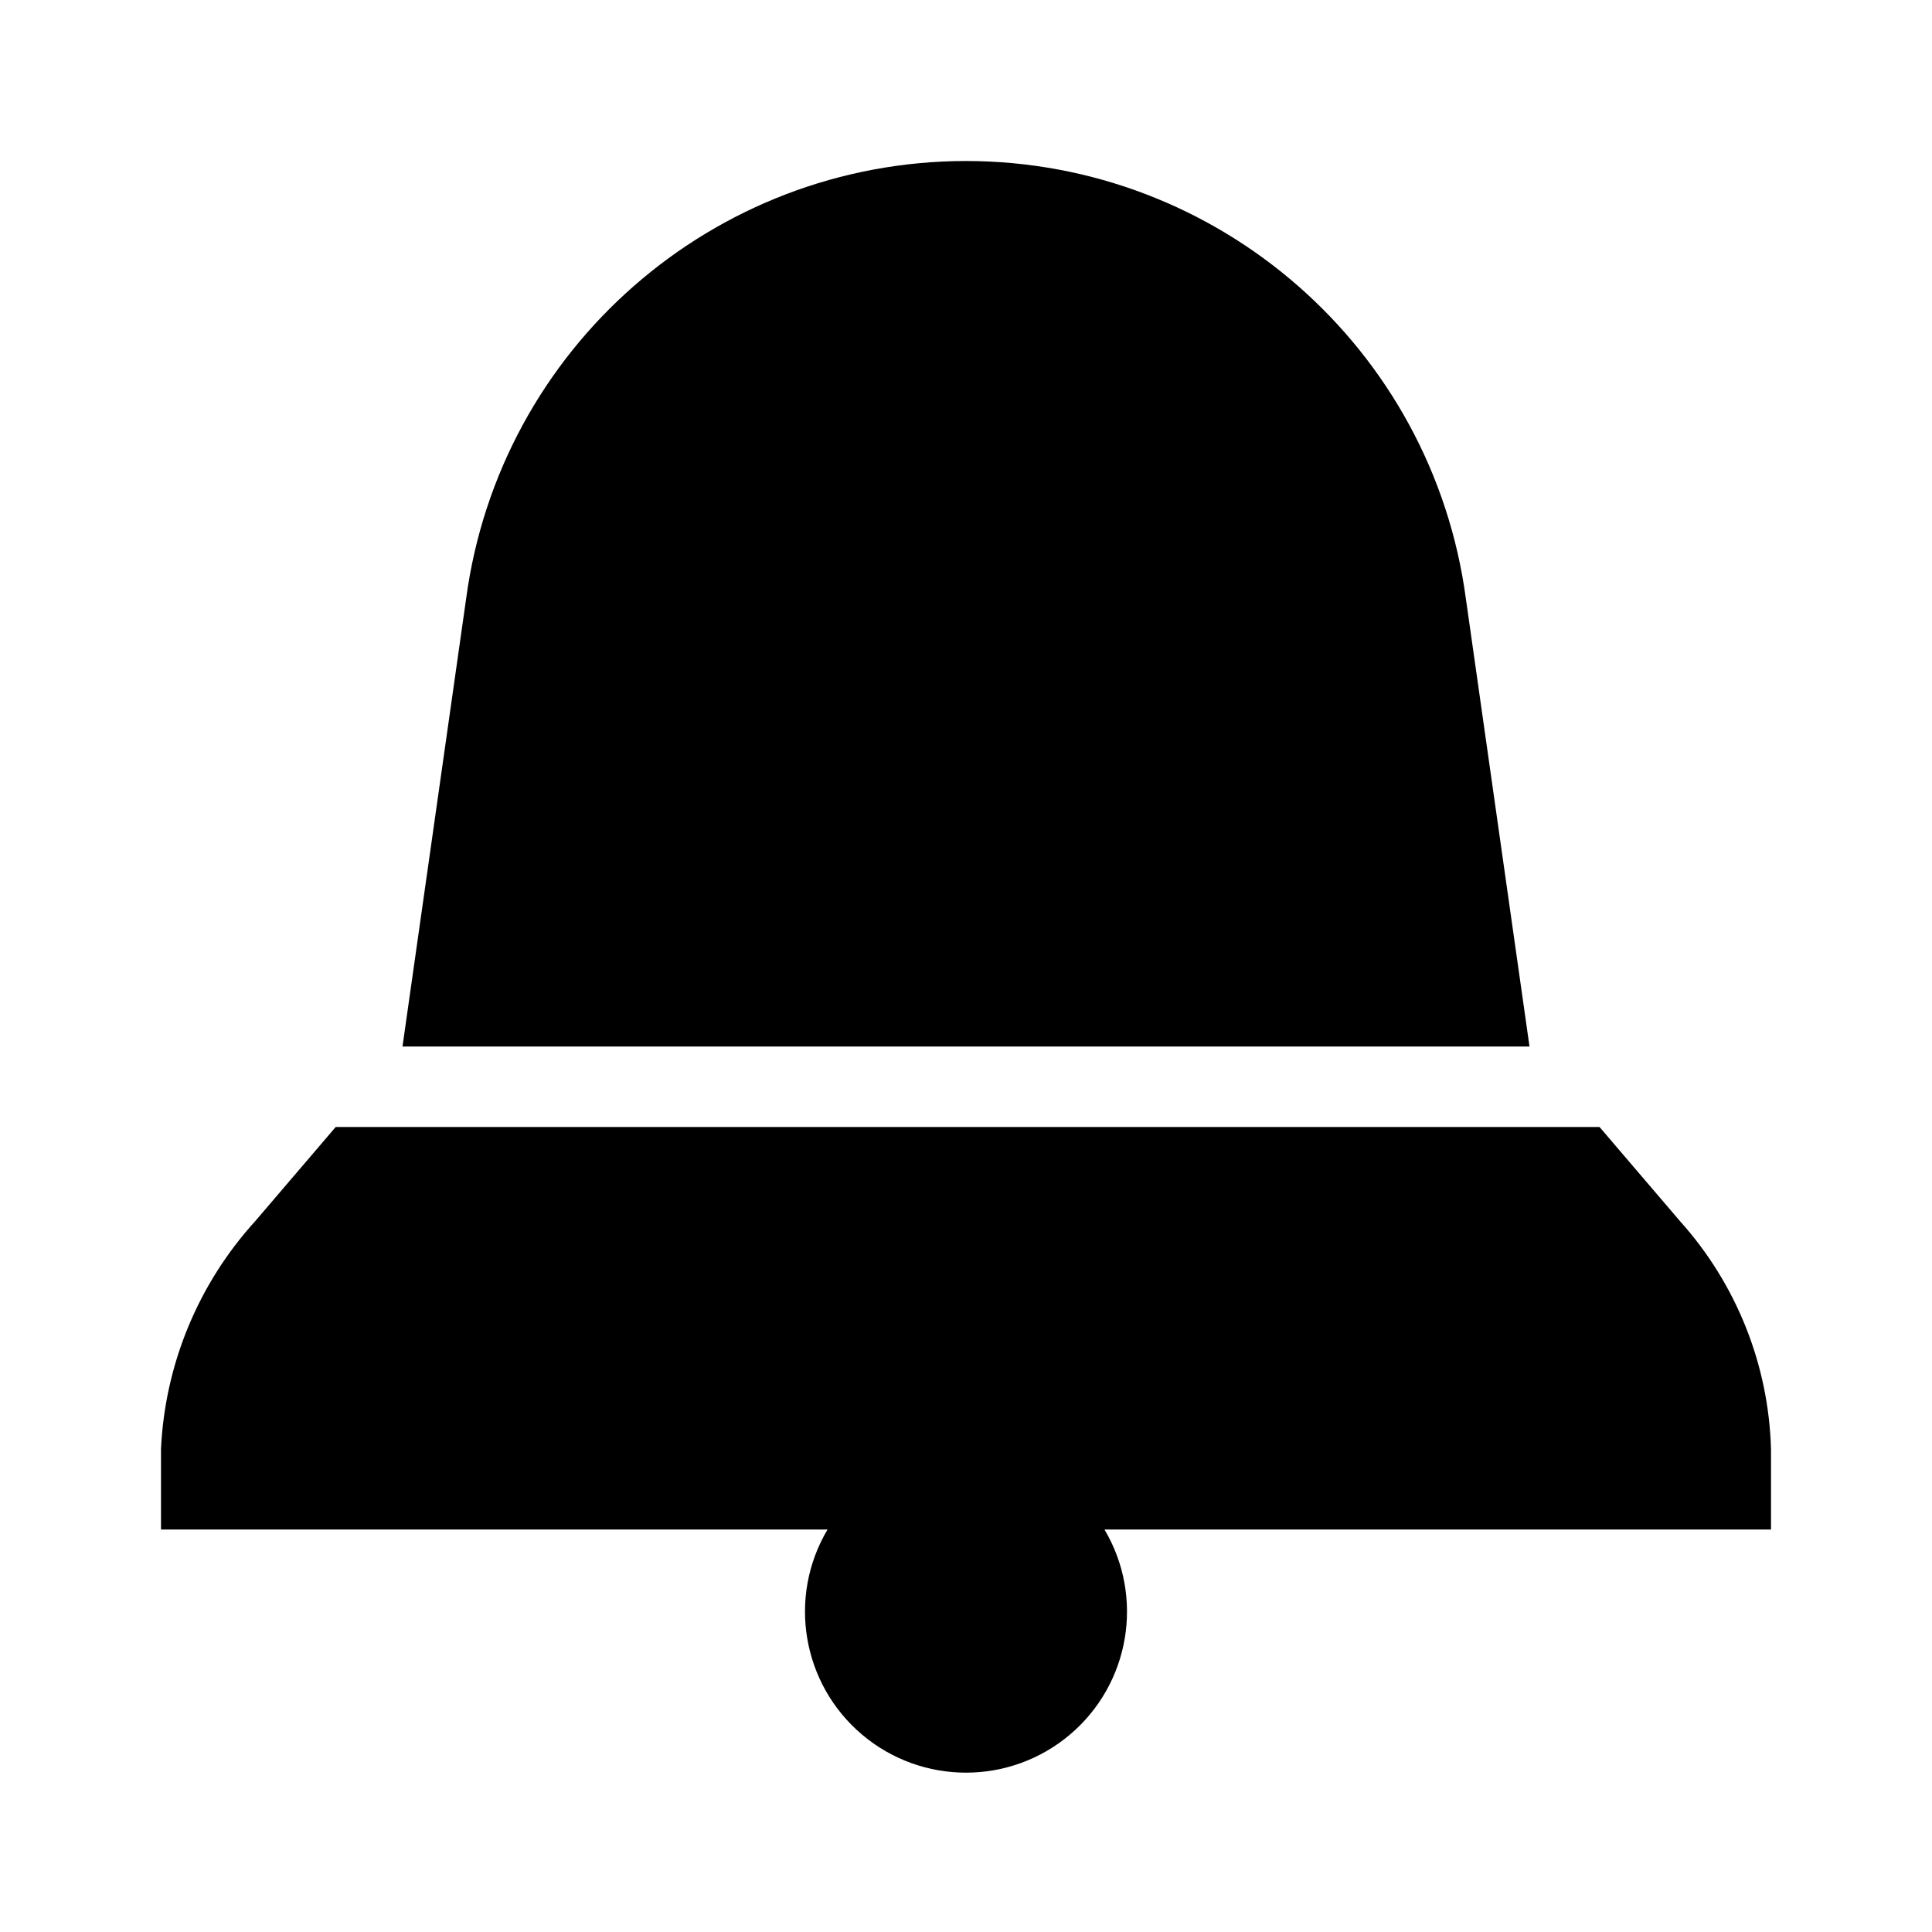
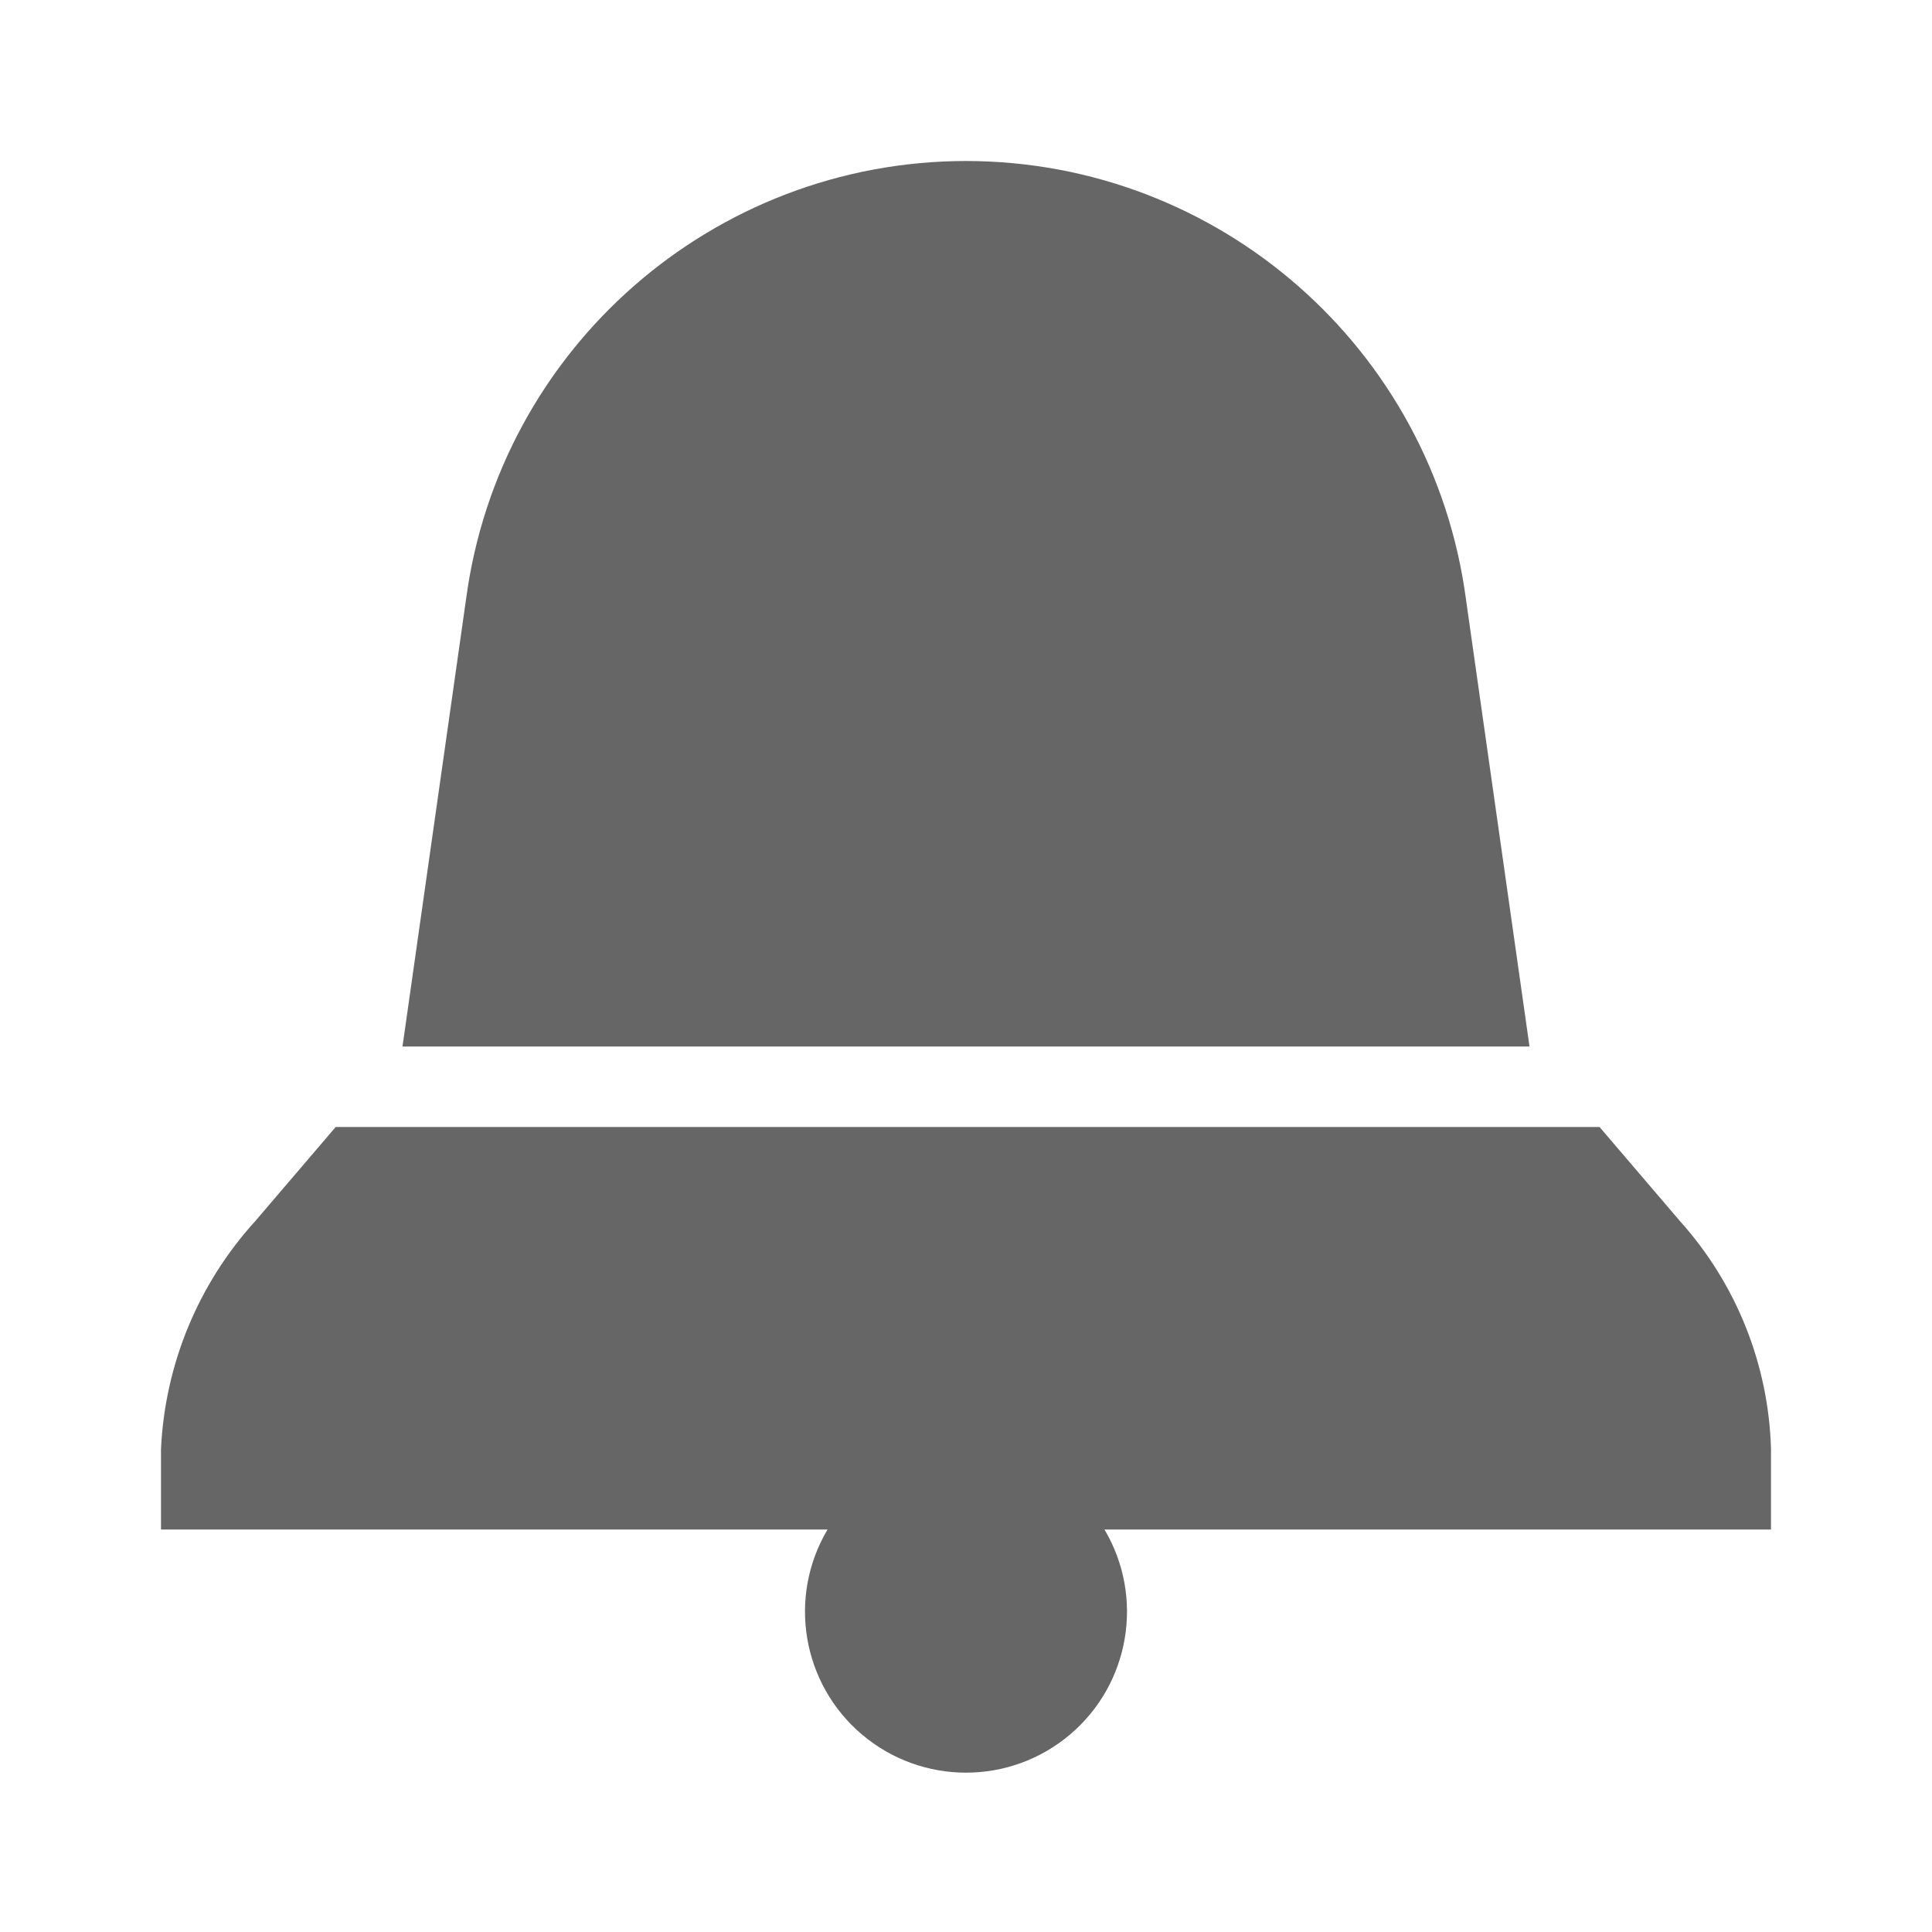
- <svg xmlns="http://www.w3.org/2000/svg" viewBox="0 0 24 24" data-supported-dps="24x24" fill="black" class="mercado-match" width="24" height="24" focusable="false">
+ <svg xmlns="http://www.w3.org/2000/svg" viewBox="0 0 24 24" data-supported-dps="24x24" fill="#676667" class="mercado-match" width="24" height="24" focusable="false">
  <path d="M22 19h-8.28a2 2 0 11-3.44 0H2v-1a4.52 4.52 0 011.17-2.83l1-1.17h15.7l1 1.17A4.42 4.42 0 0122 18zM18.21 7.44A6.27 6.27 0 0012 2a6.27 6.27 0 00-6.21 5.44L5 13h14z" />
</svg>
